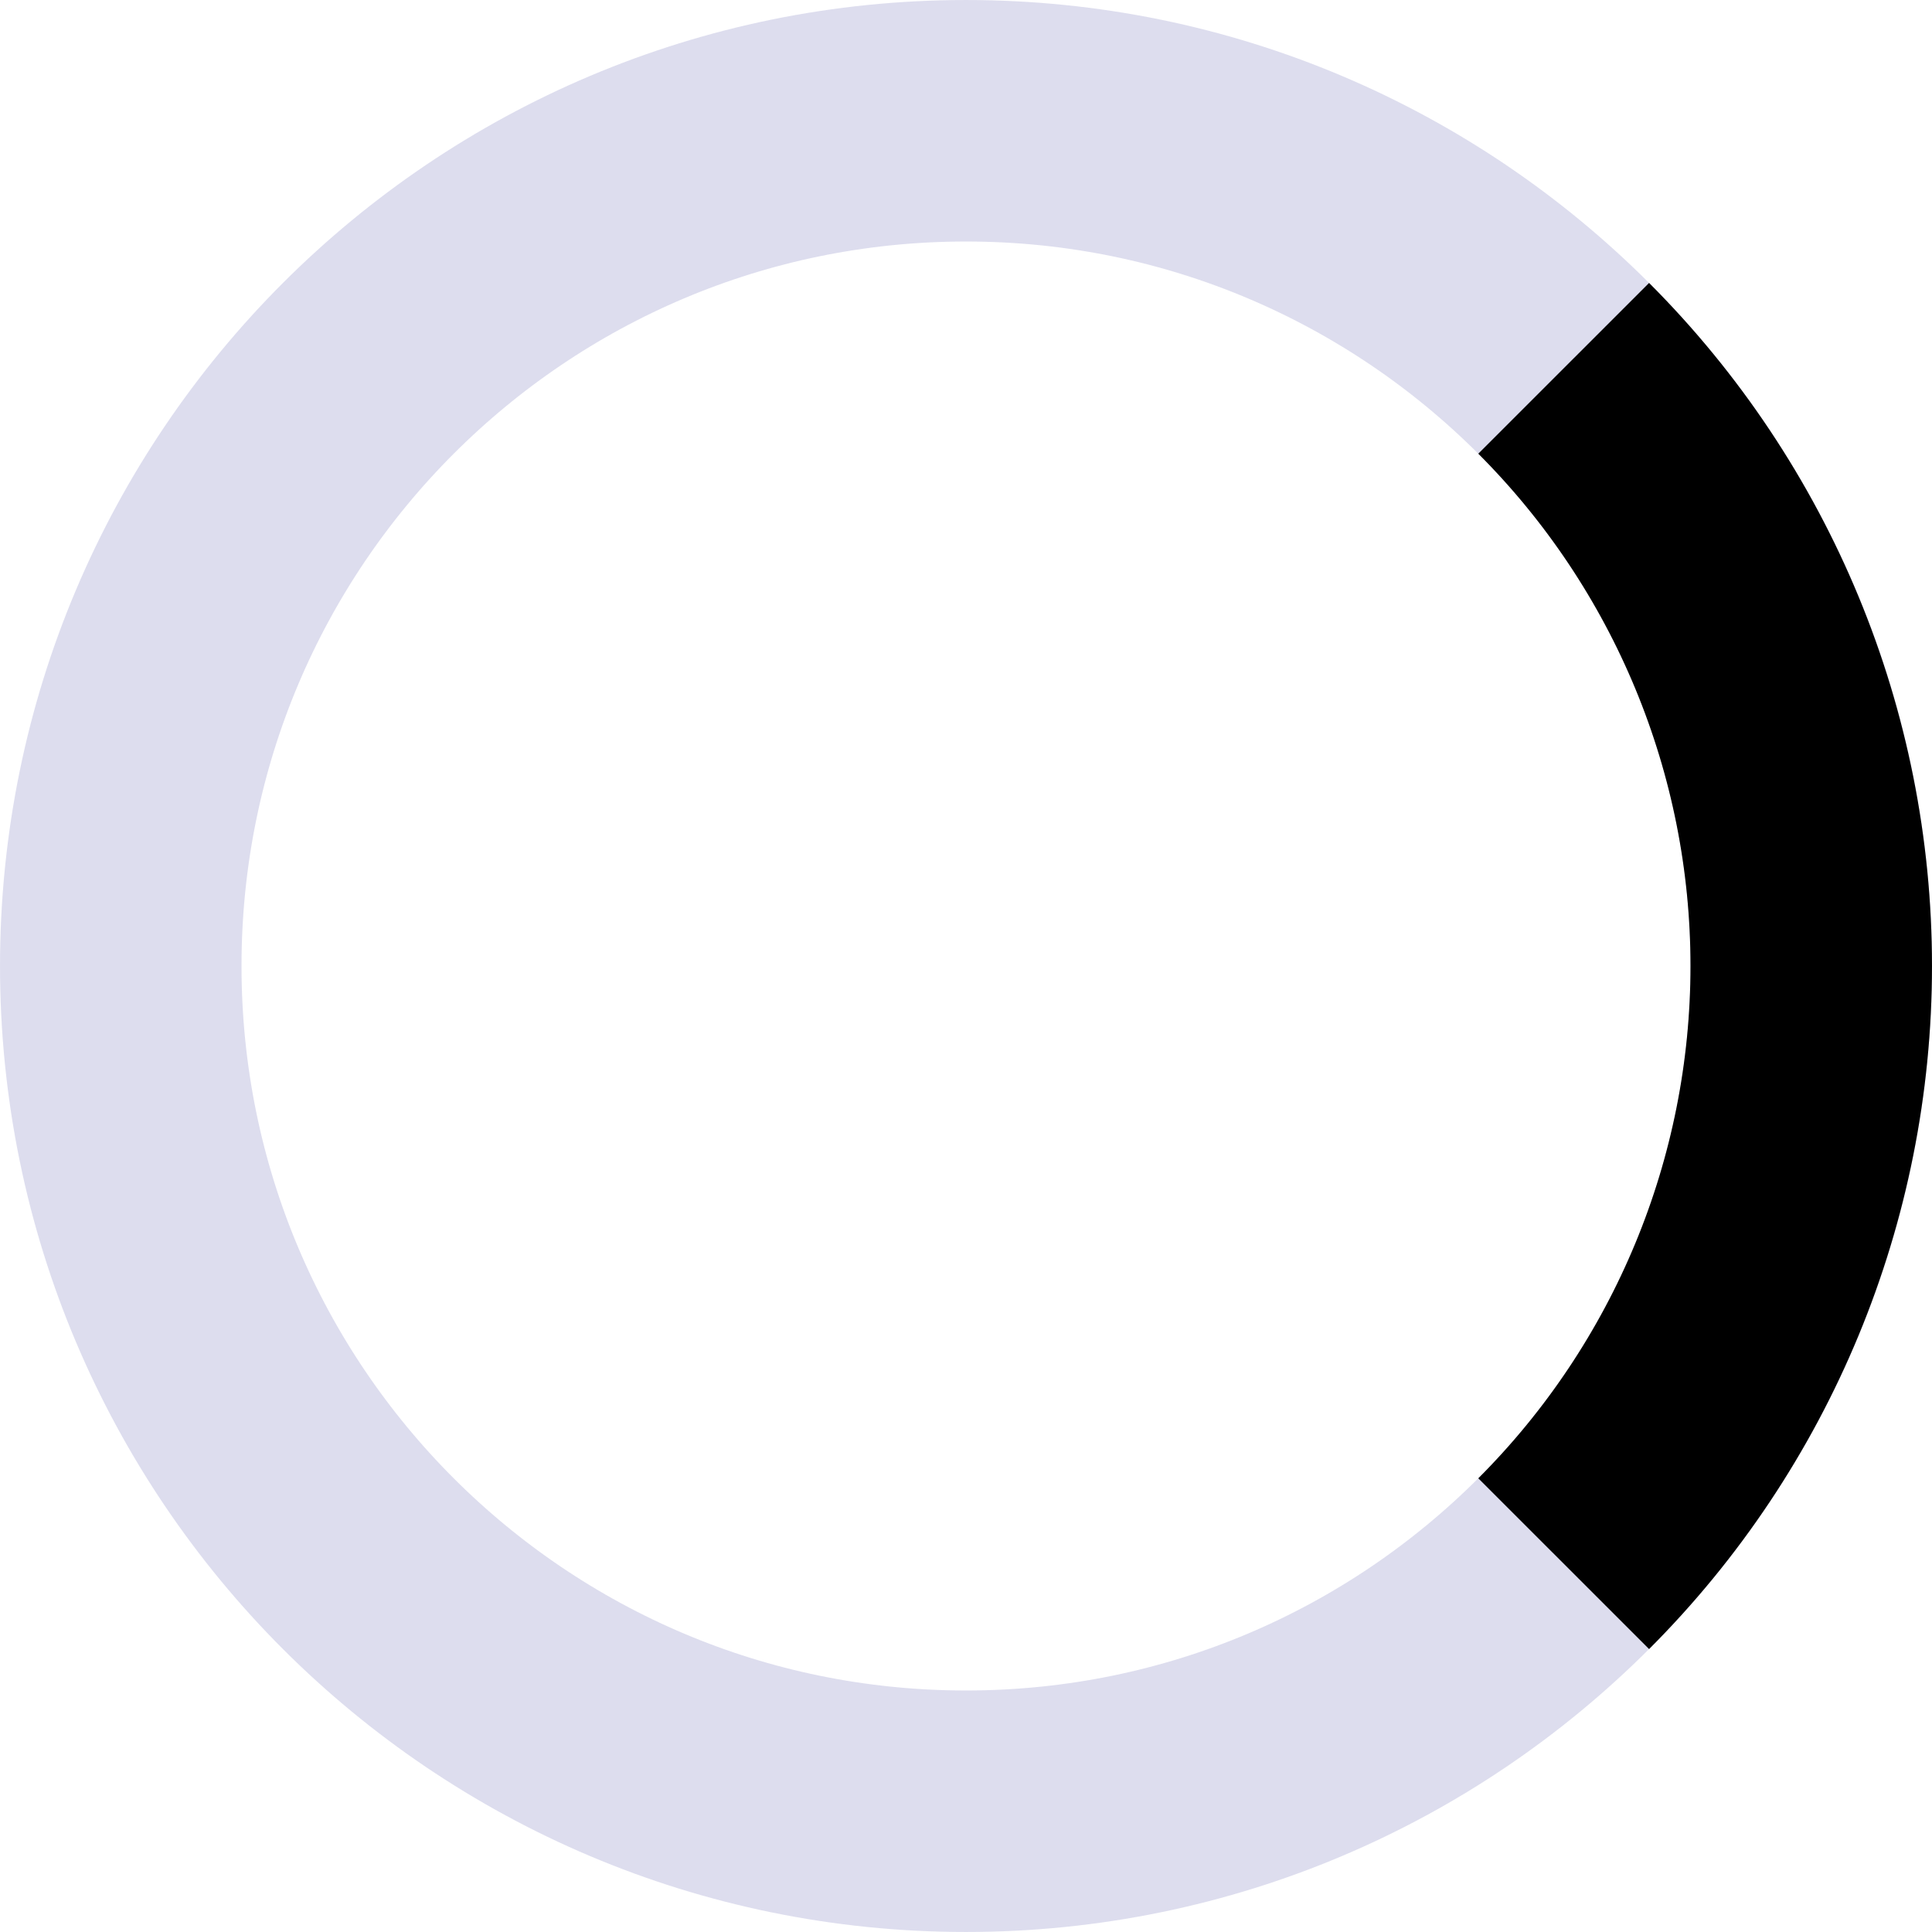
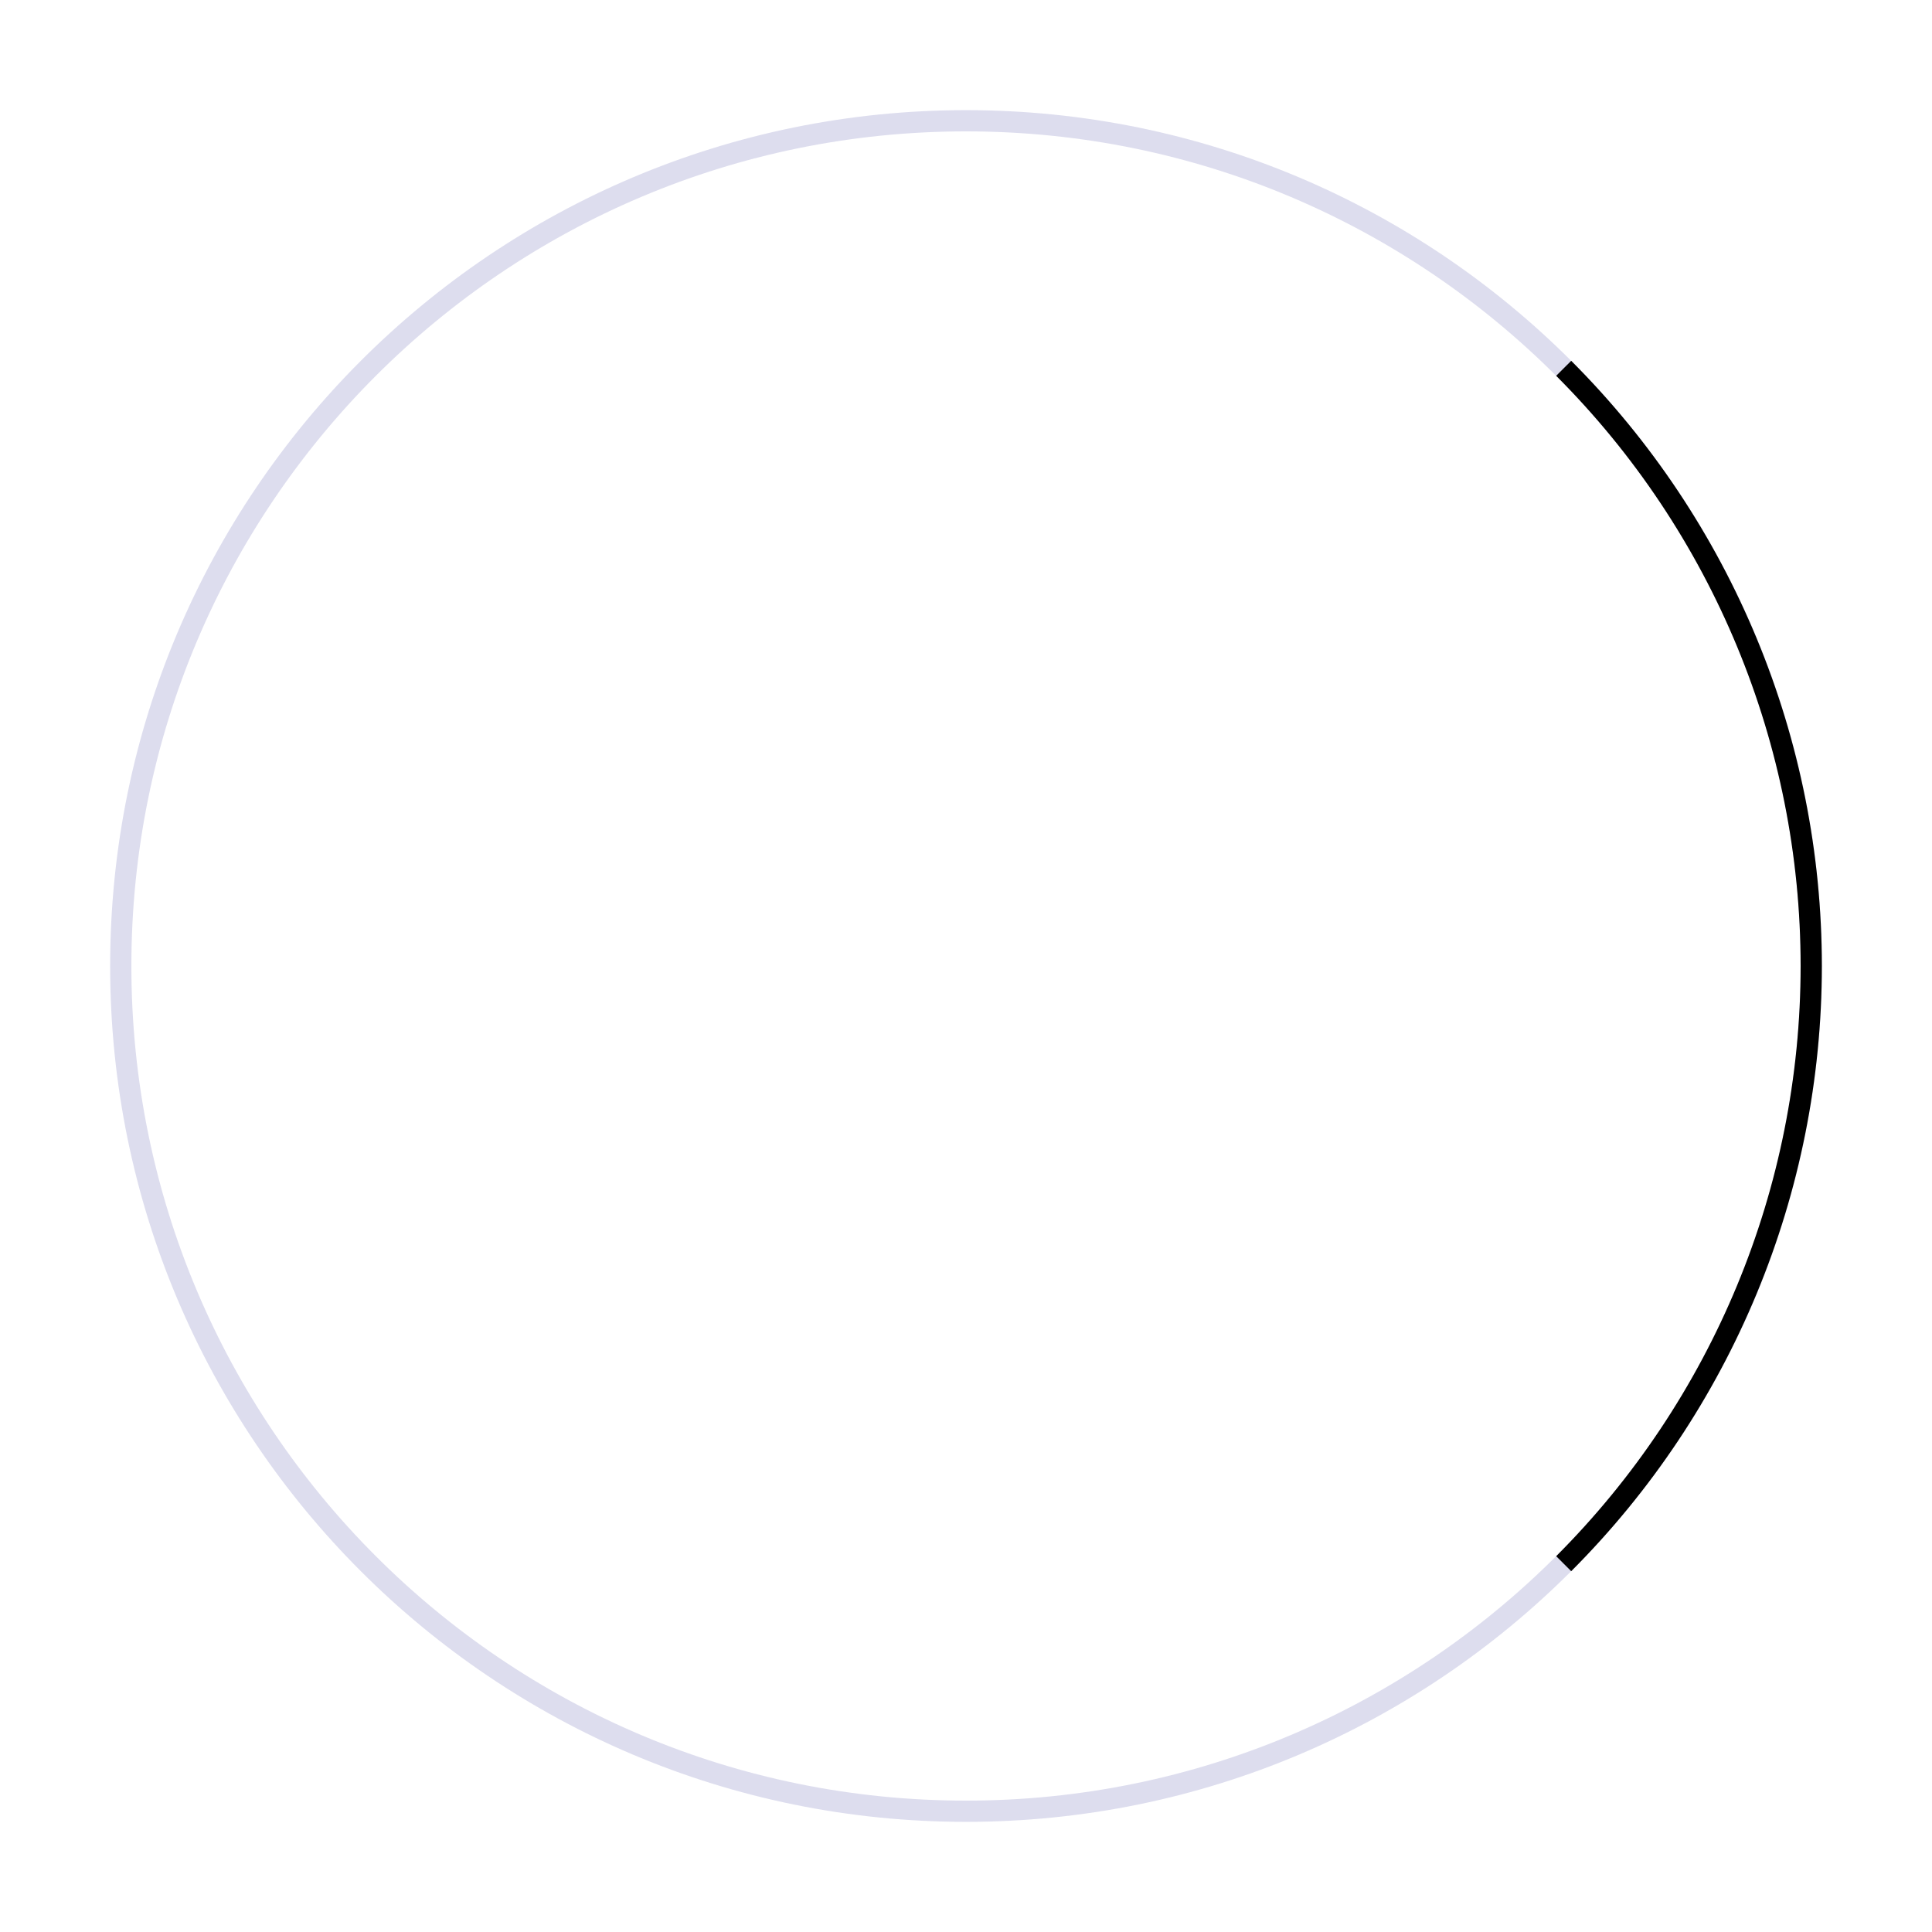
<svg xmlns="http://www.w3.org/2000/svg" width="91" height="91" viewBox="0 0 91 91" fill="none">
-   <circle cx="45.5" cy="45.5" r="39.812" stroke="#DDDDEE" stroke-width="11.375" />
-   <path d="M73.652 17.348C81.118 24.815 85.312 34.941 85.312 45.5C85.312 56.059 81.118 66.185 73.652 73.652" stroke="black" stroke-width="11.375" />
+   <circle cx="45.5" cy="45.5" r="39.812" stroke="#DDDDEE" strokeWidth="11.375" />
+   <path d="M73.652 17.348C81.118 24.815 85.312 34.941 85.312 45.5C85.312 56.059 81.118 66.185 73.652 73.652" stroke="black" strokeWidth="11.375" />
</svg>
